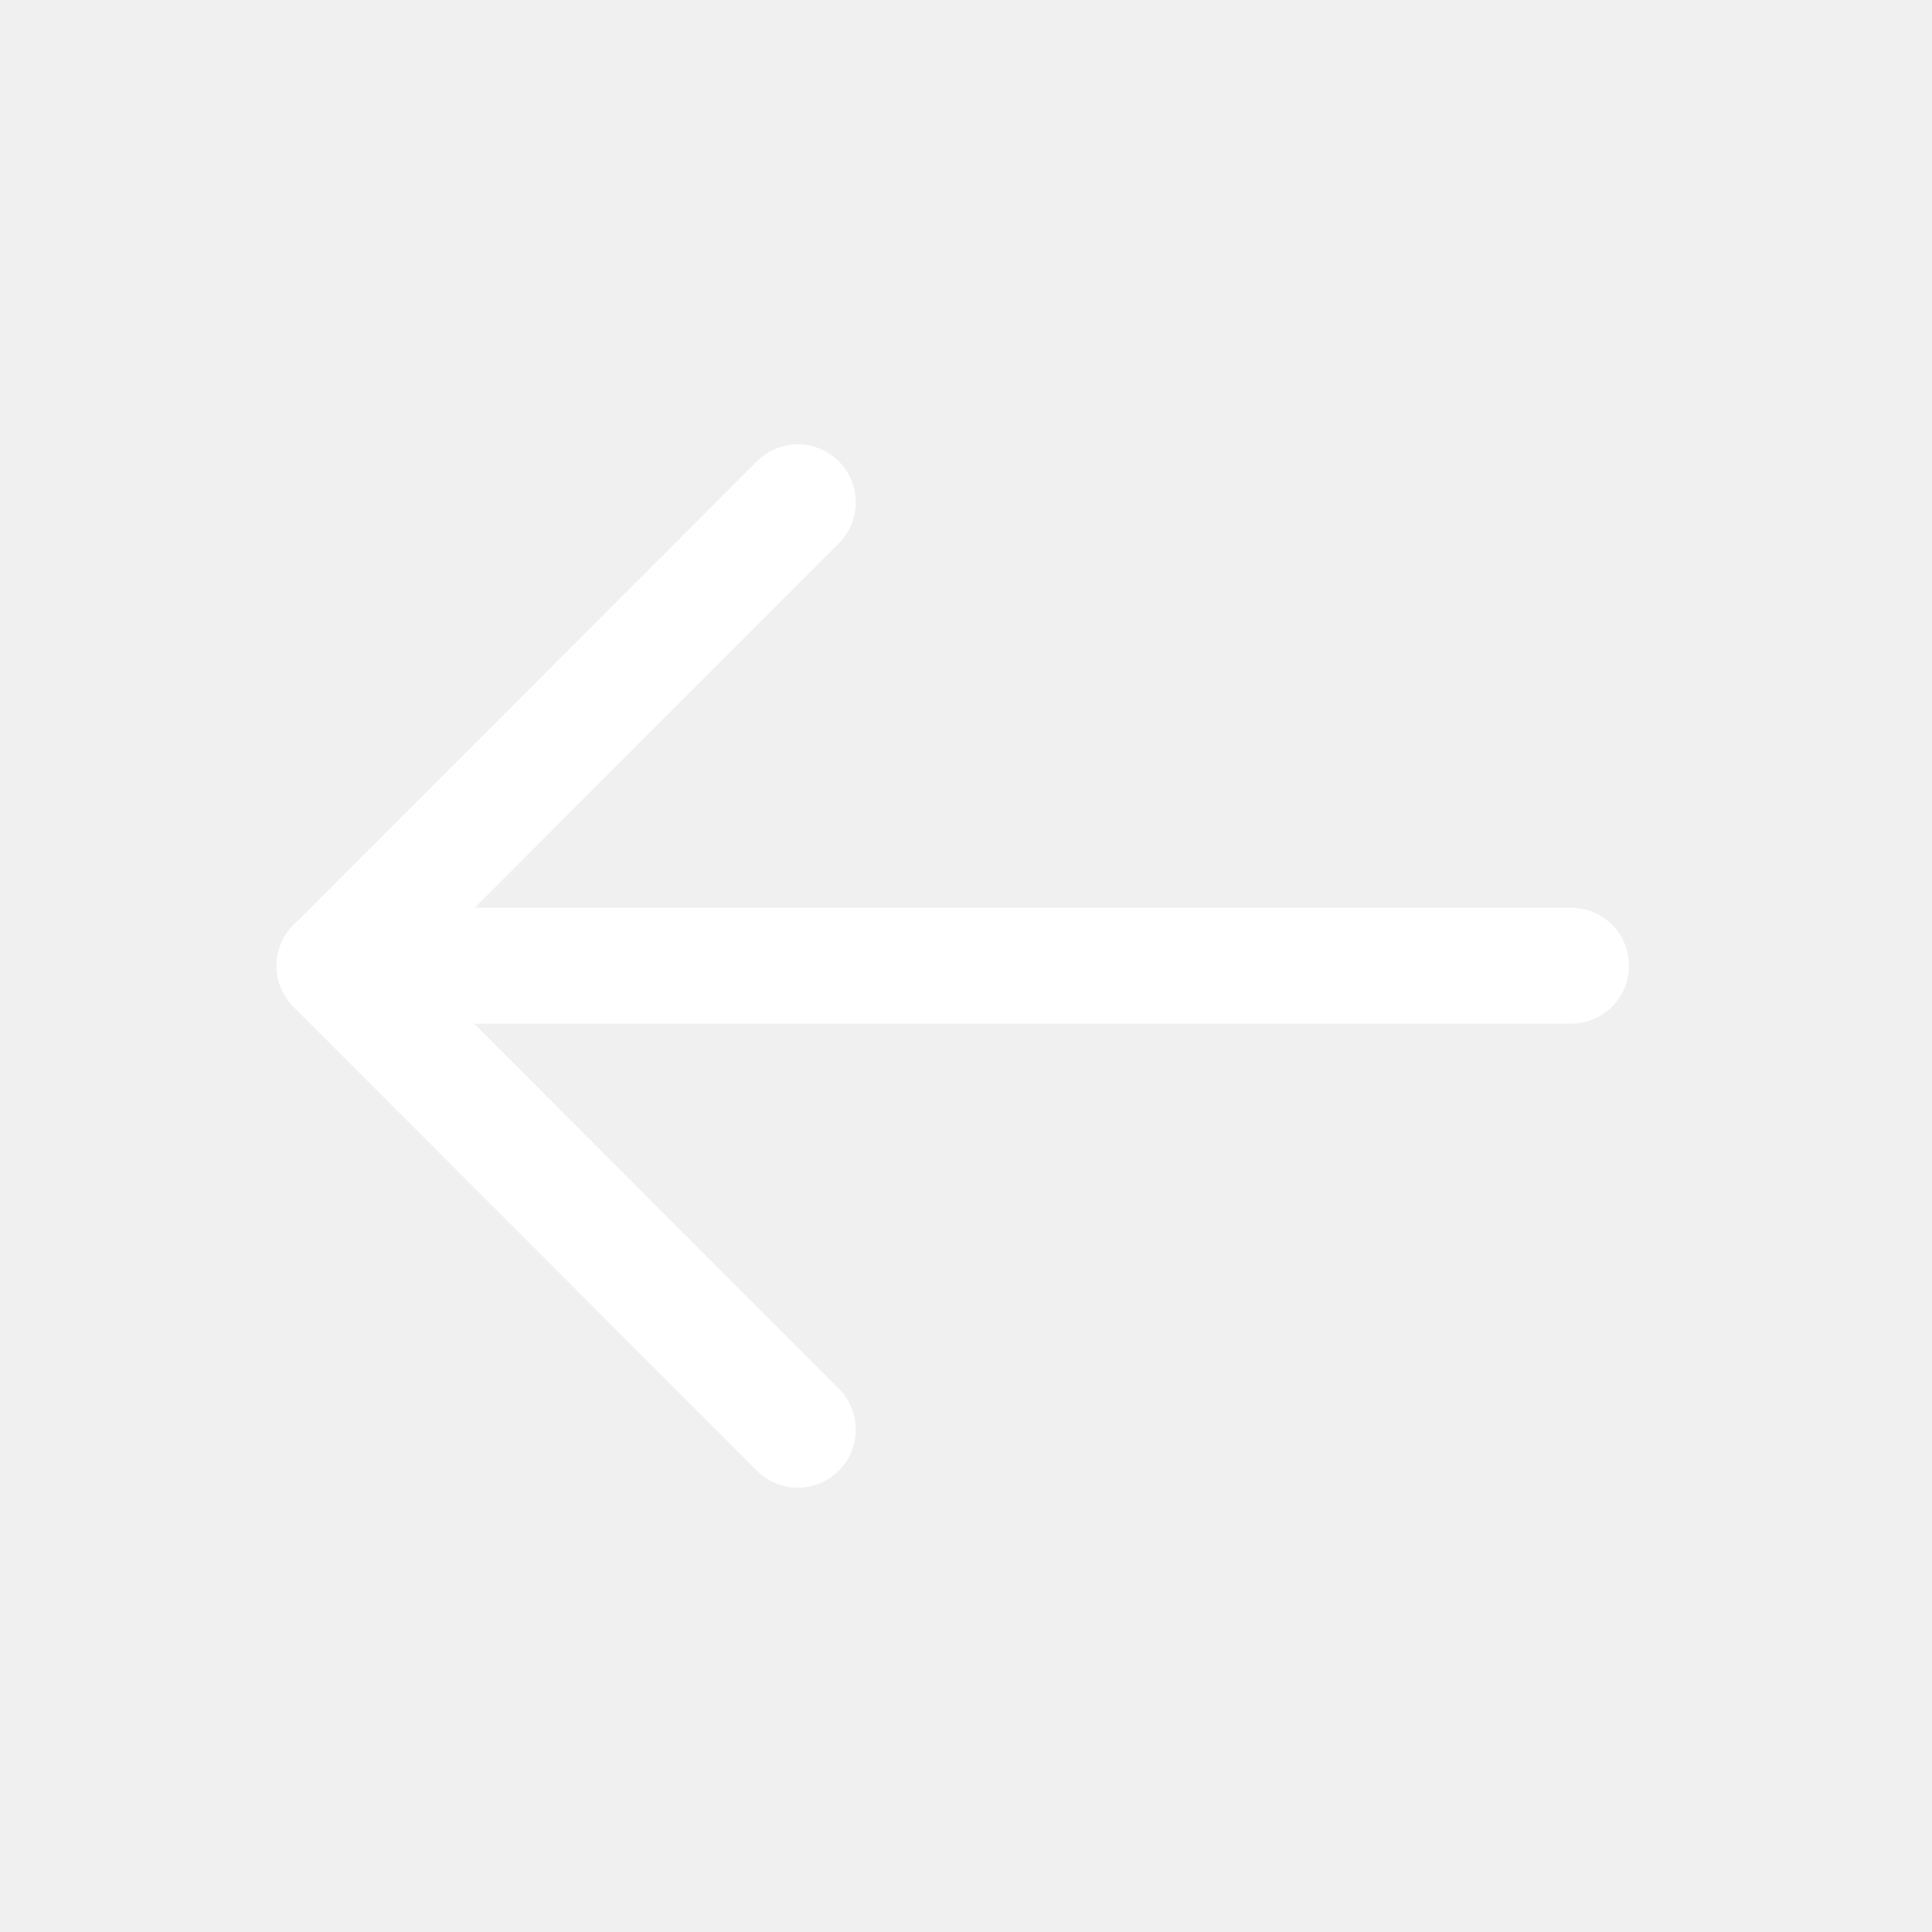
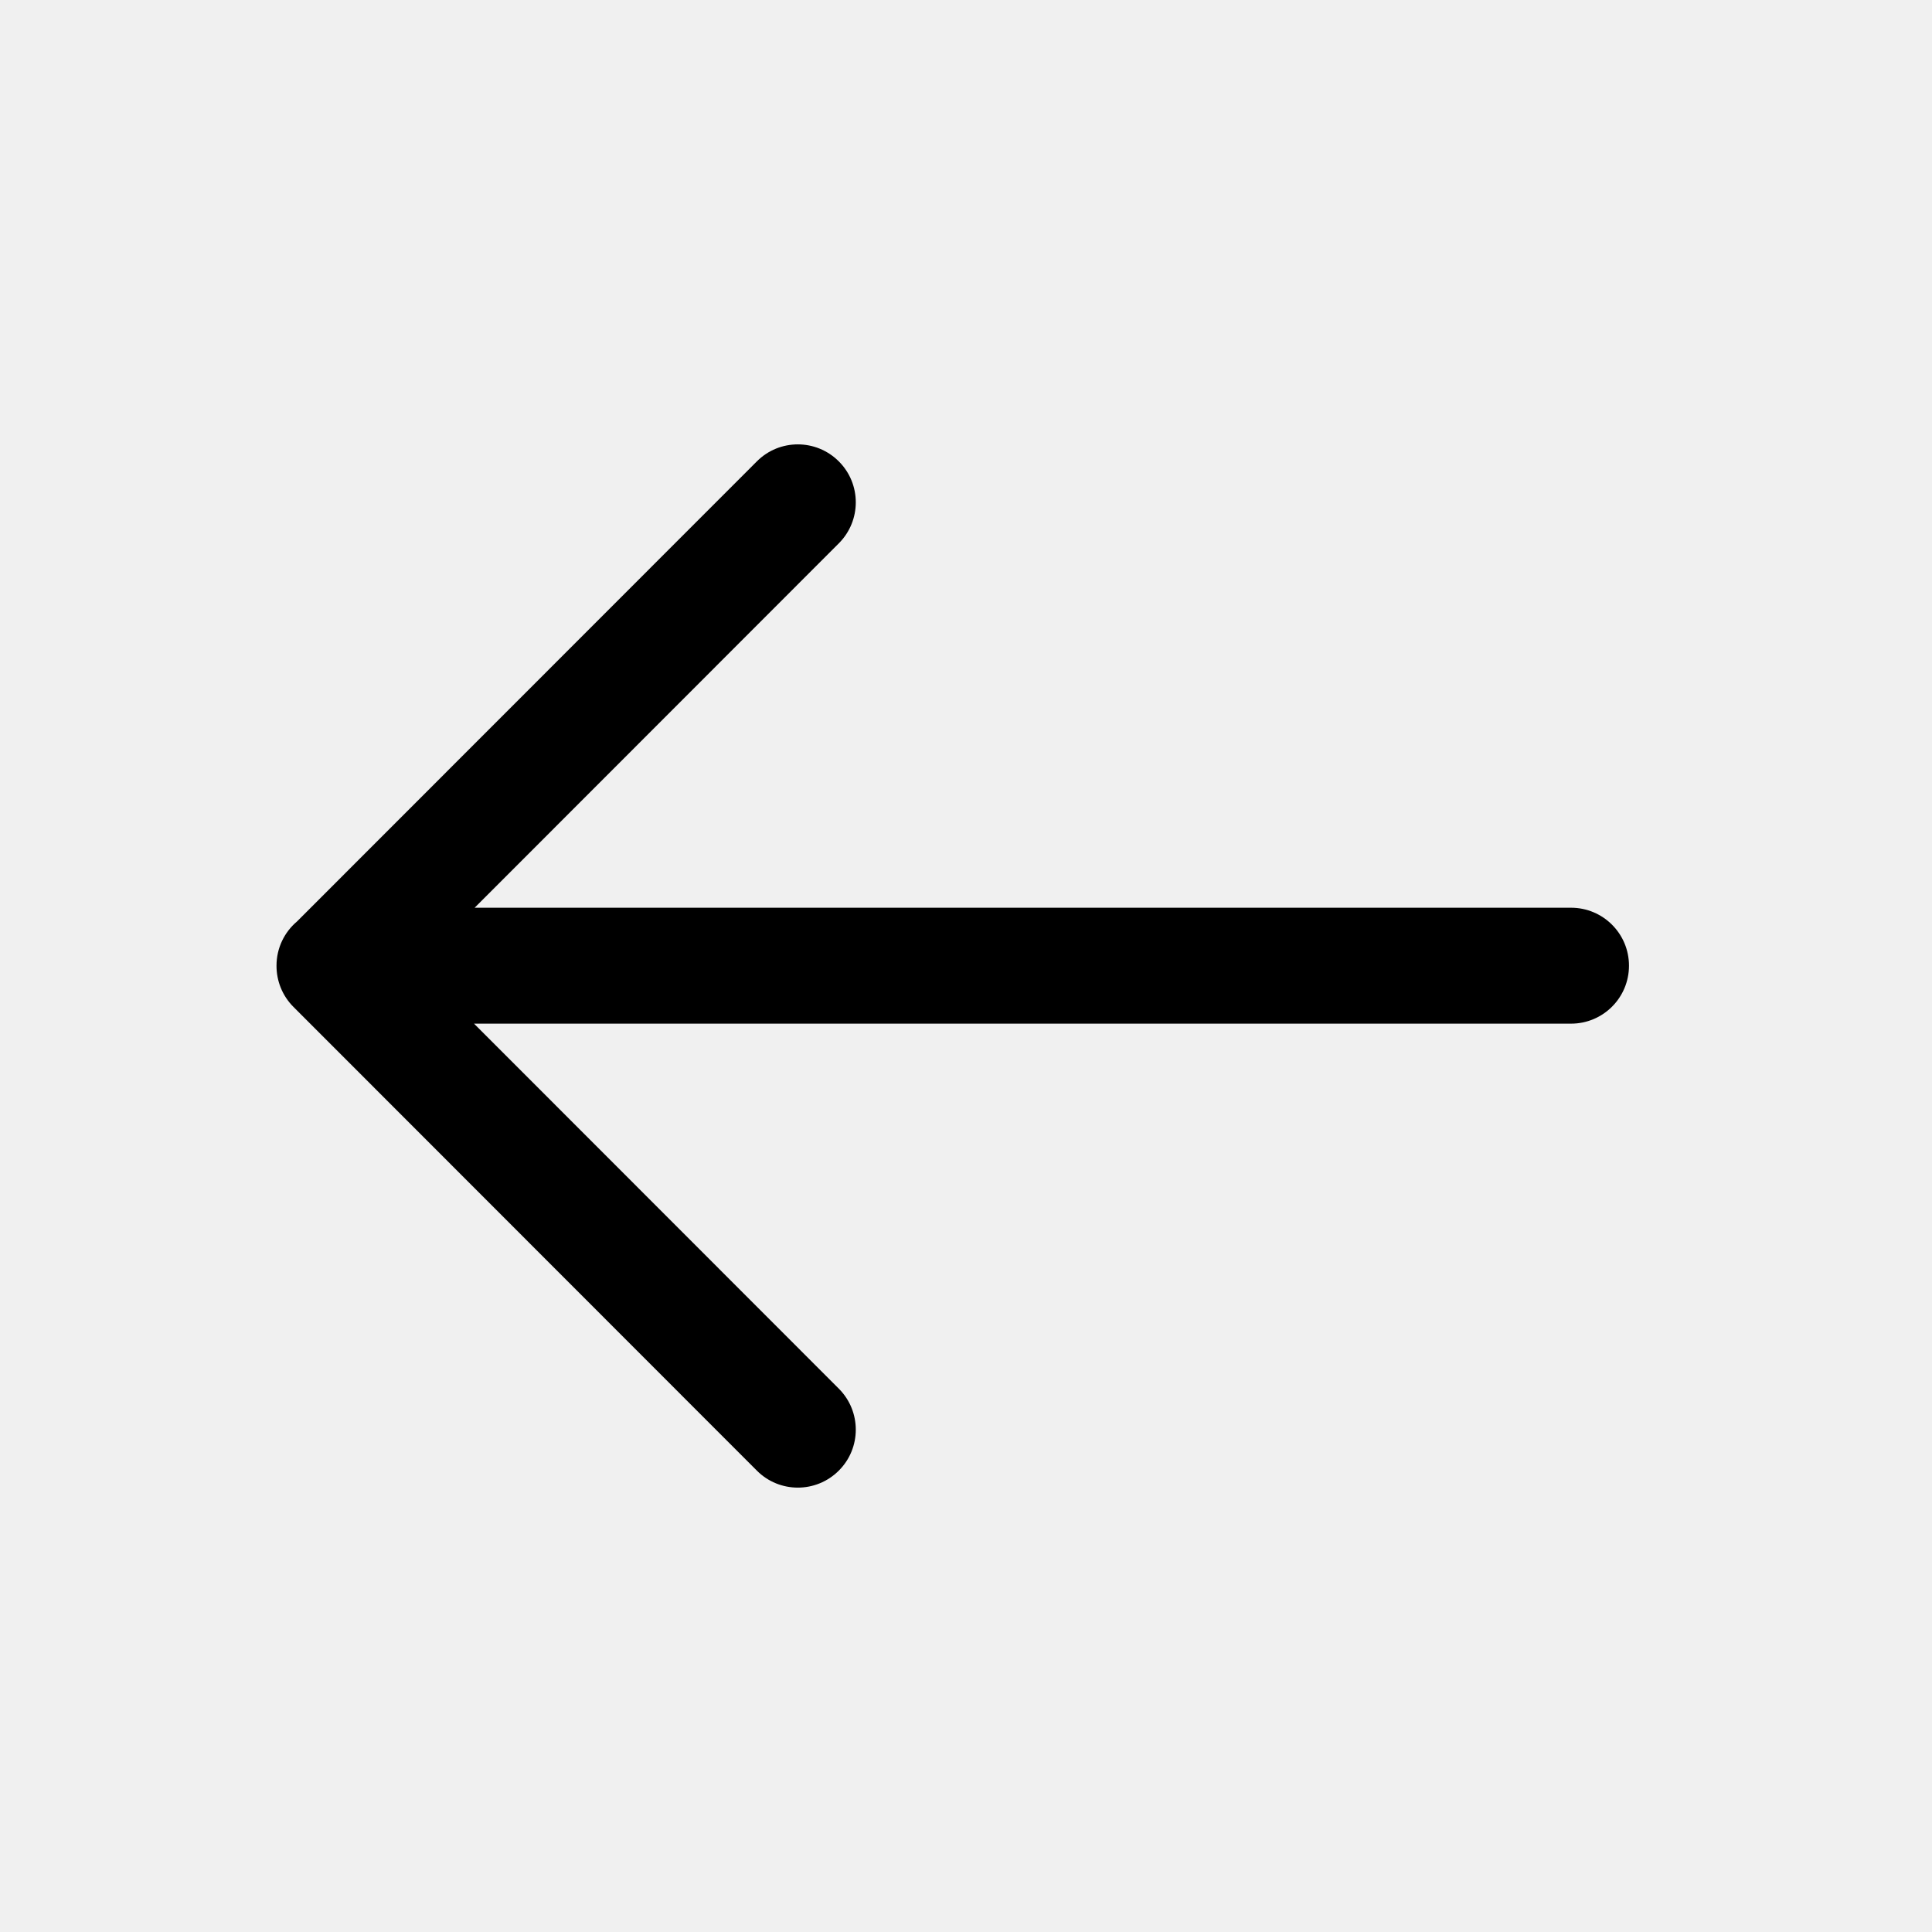
<svg xmlns="http://www.w3.org/2000/svg" width="25" height="25" viewBox="0 0 25 25" fill="none" version="1.1" id="svg4">
  <defs id="defs8" />
-   <path d="M3.578 12.498C3.578 12.691 3.651 12.883 3.798 13.03L9.794 19.03C10.086 19.323 10.561 19.323 10.854 19.03C11.147 18.738 11.147 18.263 10.855 17.97L6.134 13.246L20.329 13.246C20.744 13.246 21.079 12.91 21.079 12.496C21.079 12.082 20.744 11.746 20.329 11.746L6.142 11.746L10.855 7.03C11.147 6.737 11.147 6.262 10.854 5.97C10.561 5.677 10.086 5.677 9.794 5.97L3.844 11.923C3.681 12.061 3.578 12.266 3.578 12.496L3.578 12.498Z" fill="#323544" id="path2" style="fill:#ffffff;fill-opacity:1;stroke-width:1;stroke-dasharray:none" />
+   <path d="M3.578 12.498C3.578 12.691 3.651 12.883 3.798 13.03L9.794 19.03C10.086 19.323 10.561 19.323 10.854 19.03C11.147 18.738 11.147 18.263 10.855 17.97L6.134 13.246L20.329 13.246C20.744 13.246 21.079 12.91 21.079 12.496C21.079 12.082 20.744 11.746 20.329 11.746L6.142 11.746L10.855 7.03C11.147 6.737 11.147 6.262 10.854 5.97C10.561 5.677 10.086 5.677 9.794 5.97L3.844 11.923C3.681 12.061 3.578 12.266 3.578 12.496L3.578 12.498Z" fill="#323544" id="path2" style="fill:#000000;fill-opacity:1;stroke-width:1;stroke-dasharray:none" />
</svg>
